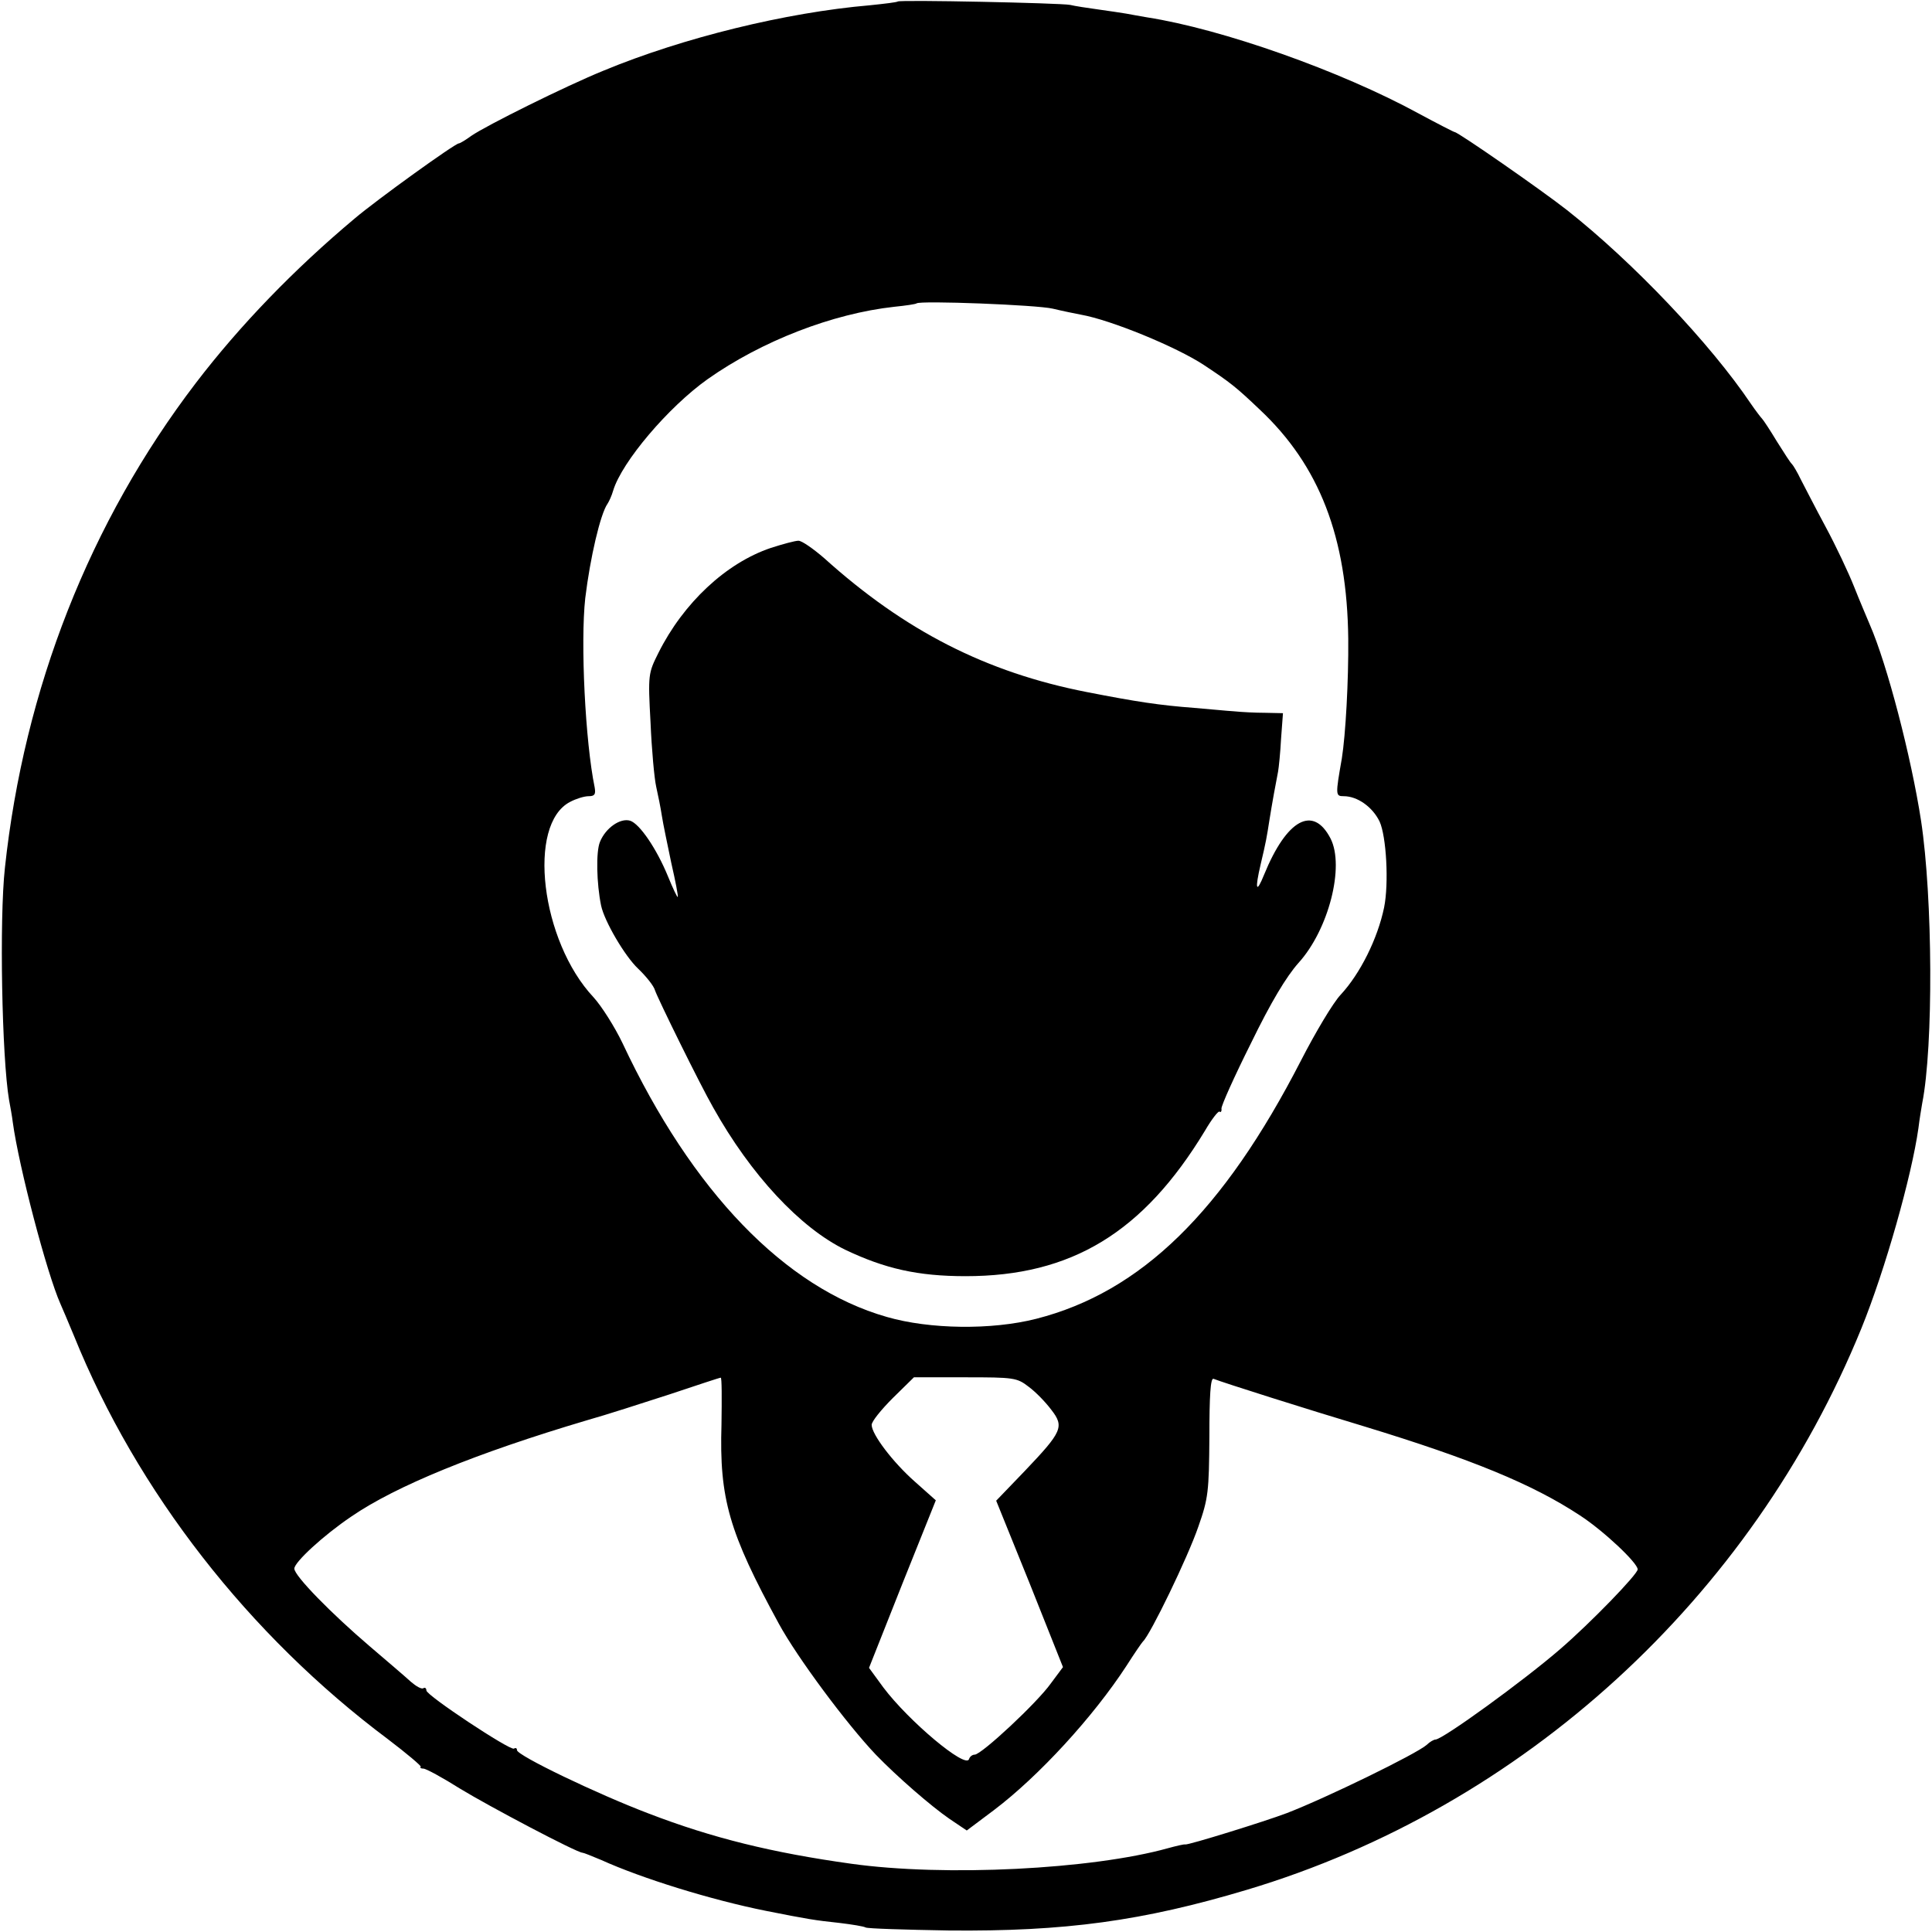
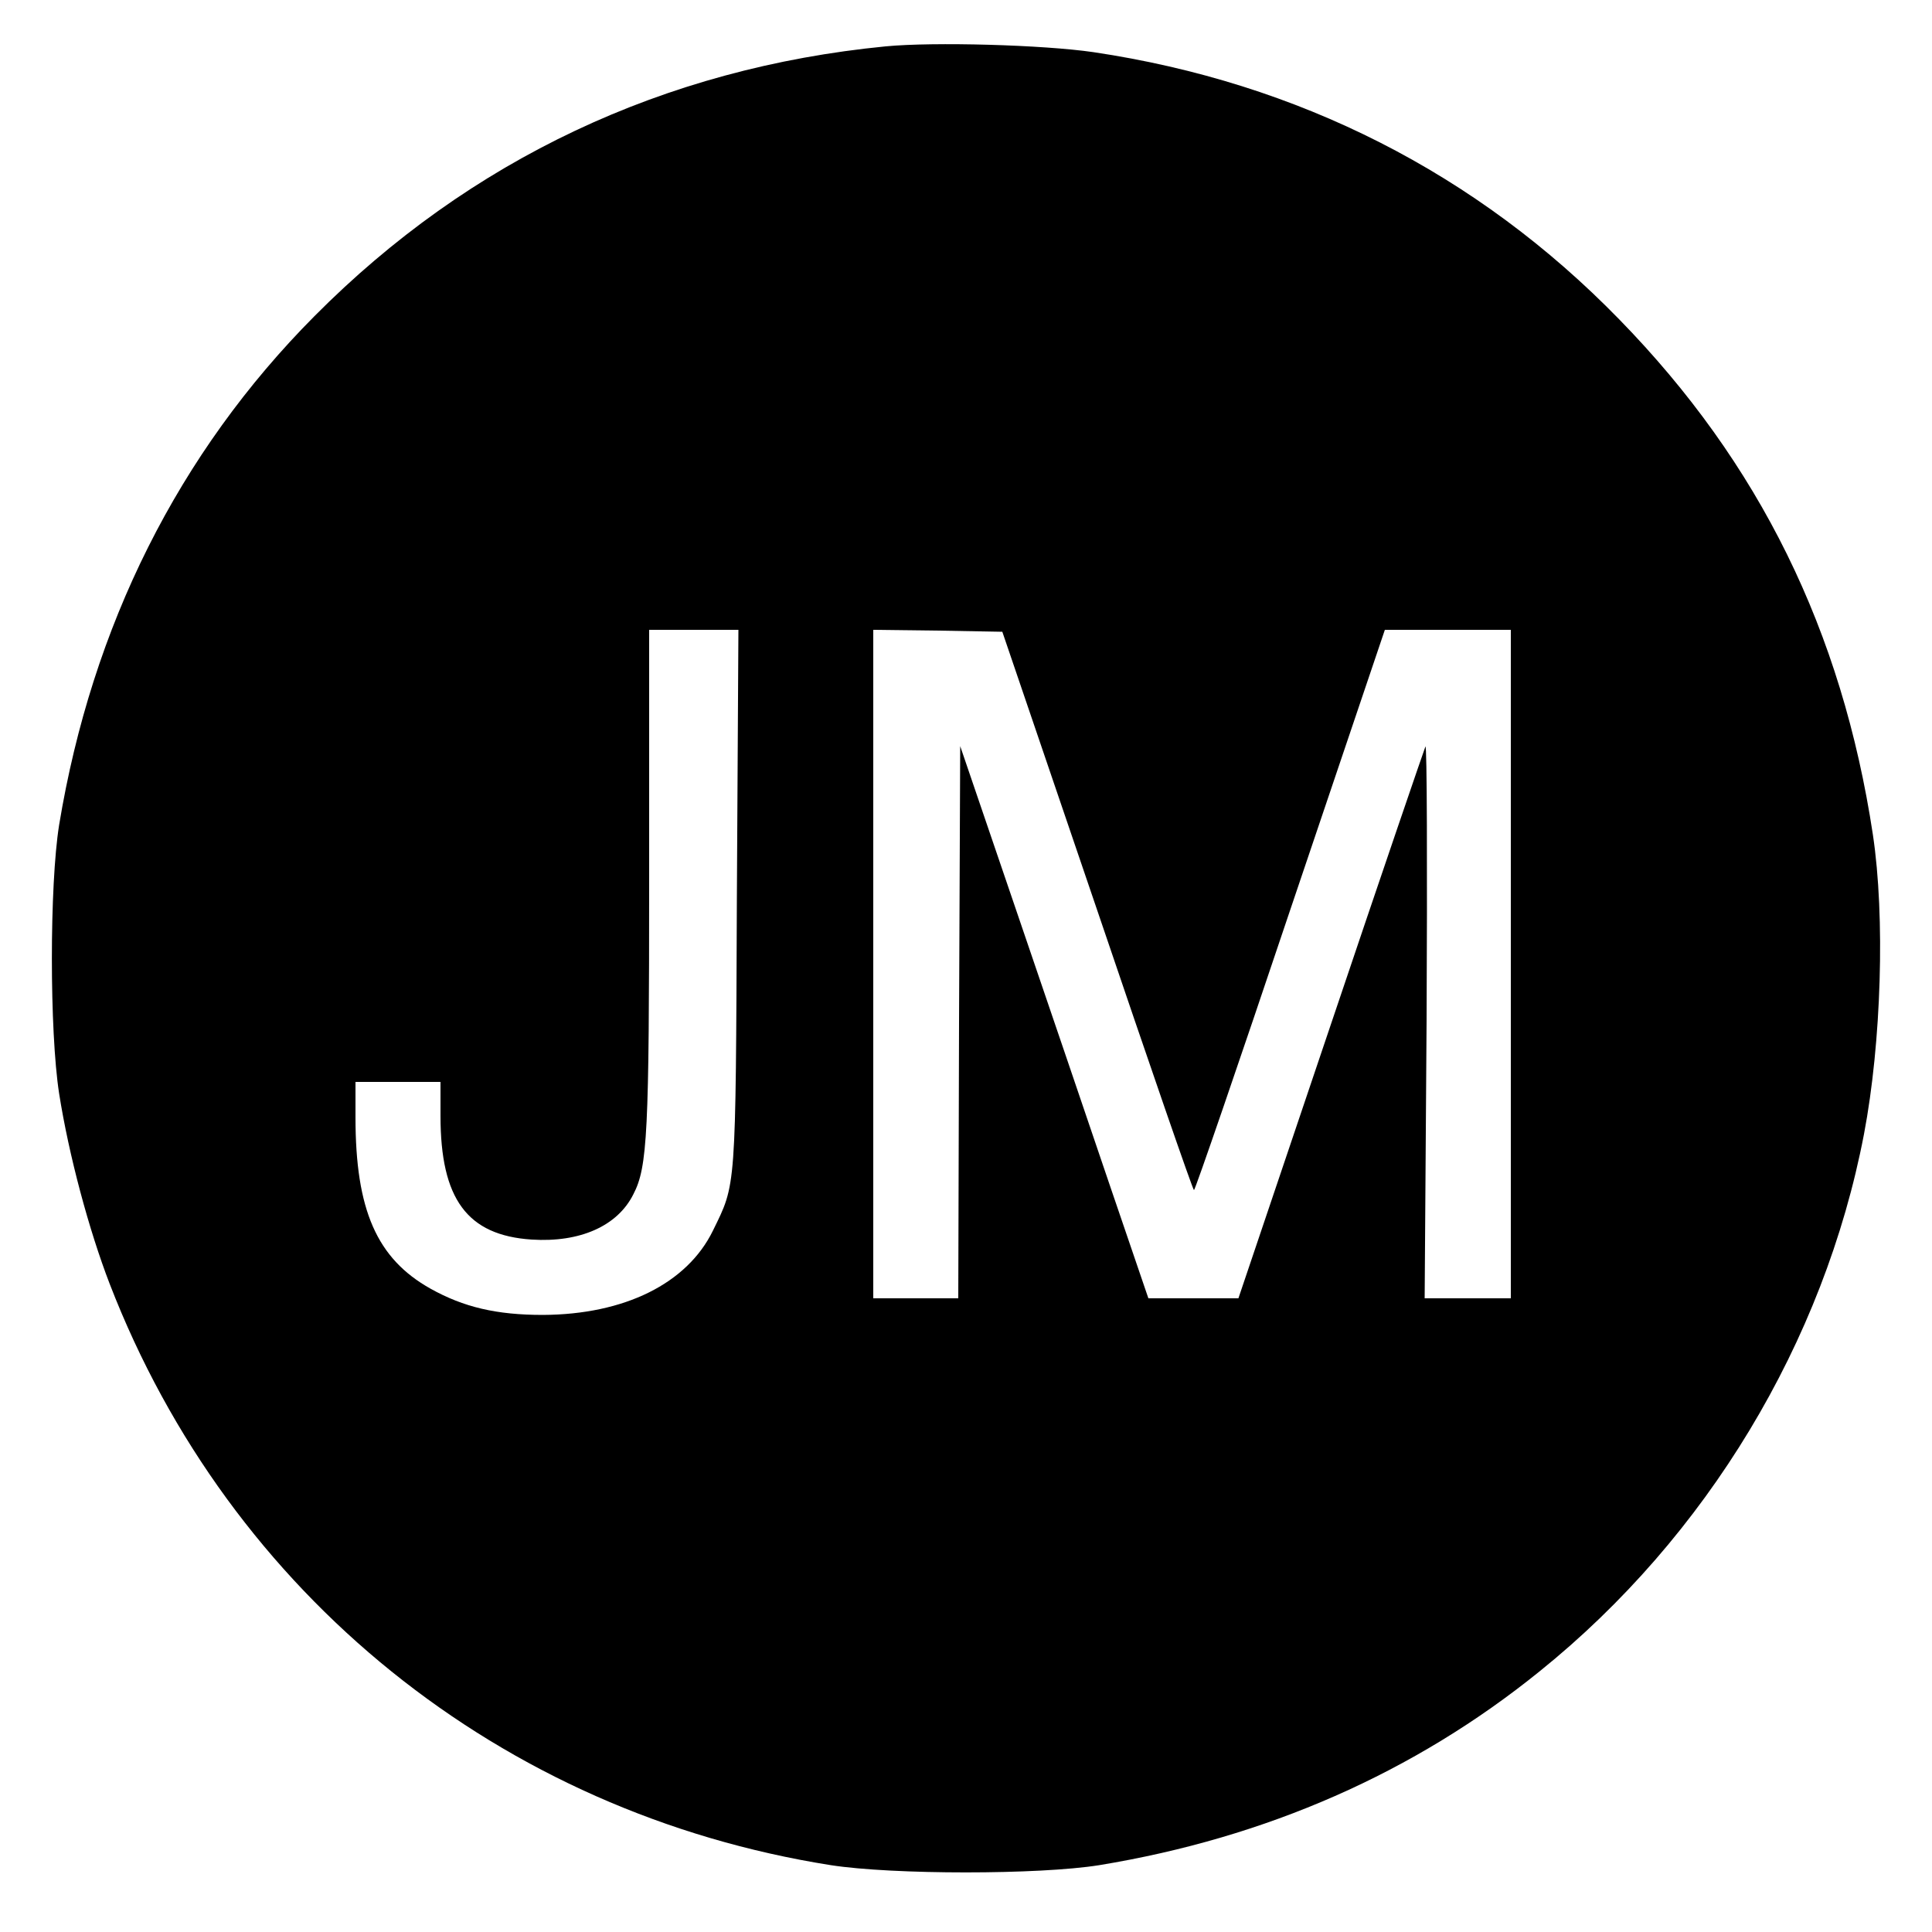
- <svg xmlns="http://www.w3.org/2000/svg" version="1.0" width="512pt" height="512pt" viewBox="0 0 512 512" preserveAspectRatio="xMidYMid meet">
-   <g transform="translate(0,512) scale(0.1,-0.1)" fill="#000000" stroke="none">
-     <path d="M2379 5116 c-2 -2 -35 -6 -74 -10 -222 -19 -495 -86 -705 -173 -101 -41 -312 -146 -351 -173 -15 -11 -30 -20 -33 -20 -10 0 -217 -149 -276 -199 -161 -135 -304 -283 -421 -436 -281 -368 -455 -810 -506 -1285 -15 -136 -8 -503 11 -615 3 -16 8 -43 10 -60 16 -117 90 -399 126 -480 5 -11 21 -49 36 -85 167 -413 463 -793 832 -1069 50 -38 89 -71 87 -73 -3 -3 1 -5 7 -5 7 0 51 -24 97 -53 77 -47 310 -170 325 -170 3 0 25 -9 49 -19 108 -49 292 -106 437 -135 111 -22 129 -25 195 -32 33 -4 64 -9 69 -12 5 -3 104 -6 220 -8 308 -3 514 25 791 108 731 219 1337 773 1628 1488 63 155 133 403 151 530 3 25 8 54 10 66 30 151 28 545 -3 749 -26 169 -90 415 -136 520 -7 17 -26 61 -41 99 -15 38 -49 110 -76 160 -27 50 -56 107 -66 126 -9 19 -20 37 -23 40 -4 3 -21 30 -40 60 -18 30 -36 57 -39 60 -3 3 -17 21 -30 40 -107 159 -312 375 -487 513 -66 52 -289 207 -298 207 -2 0 -45 22 -95 49 -207 113 -521 224 -720 255 -19 3 -44 8 -56 10 -12 2 -45 7 -74 11 -29 4 -62 9 -74 12 -24 5 -452 14 -457 9z m411 -814 c25 -6 59 -13 75 -16 79 -14 252 -85 325 -133 71 -47 86 -59 148 -118 159 -149 232 -339 235 -608 1 -111 -7 -254 -17 -317 -17 -97 -17 -100 5 -100 36 0 76 -28 95 -67 18 -39 25 -164 12 -228 -17 -82 -63 -175 -115 -231 -20 -21 -67 -100 -105 -174 -206 -401 -424 -614 -702 -685 -118 -30 -282 -28 -396 5 -270 77 -516 333 -700 725 -21 44 -56 99 -77 122 -140 149 -177 459 -62 518 15 8 37 15 49 15 16 0 19 5 16 23 -25 121 -38 384 -25 502 13 107 40 223 59 250 4 6 11 21 15 35 23 76 146 221 250 295 143 101 331 174 495 192 30 3 57 7 59 9 9 8 320 -4 361 -14z m-878 -2957 c-6 -197 20 -286 152 -528 49 -90 180 -266 257 -347 57 -59 147 -137 195 -170 l46 -31 72 54 c119 90 263 247 351 382 21 33 41 62 44 65 19 17 119 223 147 305 26 74 28 92 29 238 0 109 3 156 11 153 28 -11 246 -80 399 -126 285 -87 446 -153 572 -236 63 -41 153 -126 153 -143 0 -13 -125 -142 -205 -211 -97 -84 -312 -240 -331 -240 -4 0 -15 -6 -23 -14 -27 -24 -267 -141 -371 -181 -58 -22 -261 -85 -269 -83 -3 1 -24 -4 -46 -10 -201 -56 -591 -76 -840 -41 -208 29 -367 68 -536 133 -137 52 -349 154 -349 168 0 5 -3 7 -8 4 -10 -6 -232 141 -232 154 0 6 -4 9 -8 6 -5 -3 -19 5 -33 17 -13 12 -62 54 -109 94 -102 87 -200 187 -200 206 0 17 77 88 151 138 118 81 331 168 624 255 50 14 149 46 220 69 72 24 132 44 135 44 3 1 3 -55 2 -124z m814 100 c19 -14 45 -41 60 -61 35 -45 29 -58 -70 -162 l-76 -79 89 -220 88 -221 -32 -43 c-36 -51 -184 -189 -202 -189 -6 0 -13 -5 -15 -12 -9 -26 -160 101 -227 190 l-38 52 88 222 89 222 -55 49 c-59 52 -115 126 -115 151 0 9 25 40 56 71 l56 55 136 0 c129 0 137 -1 168 -25z" />
-     <path d="M2043 3668 c-119 -40 -232 -146 -298 -278 -27 -54 -28 -57 -21 -185 3 -71 10 -148 15 -170 5 -22 12 -57 15 -77 3 -20 15 -77 25 -125 11 -48 19 -89 17 -90 -1 -2 -13 23 -26 55 -30 73 -75 139 -100 147 -26 8 -65 -19 -80 -56 -11 -26 -9 -111 3 -169 9 -42 63 -134 98 -167 21 -20 42 -46 45 -58 8 -23 119 -249 154 -310 100 -179 231 -319 350 -377 105 -50 192 -70 319 -70 281 0 471 116 634 385 18 31 36 54 39 51 3 -3 6 1 5 8 -1 7 34 85 78 173 53 109 94 177 126 213 80 88 123 256 85 330 -46 89 -116 51 -176 -96 -21 -52 -25 -40 -9 28 14 59 16 71 23 116 7 44 17 99 23 129 2 11 6 50 8 88 l5 67 -47 1 c-27 0 -64 2 -83 4 -19 1 -67 6 -105 9 -92 7 -152 16 -285 42 -266 52 -482 162 -696 355 -29 25 -59 46 -68 46 -9 0 -42 -9 -73 -19z" />
+ <svg xmlns="http://www.w3.org/2000/svg" version="1.0" width="500pt" height="500pt" viewBox="0 0 500 500" preserveAspectRatio="xMidYMid meet">
+   <g transform="translate(0,500) scale(0.1,-0.1)" fill="#000000" stroke="none">
+     <path d="M2292 4880 c-573 -56 -1076 -293 -1478 -698 -352 -354 -576 -802 -661 -1317 -25 -156 -25 -534 0 -695 25 -159 77 -353 131 -493 311 -804 1012 -1369 1866 -1504 161 -25 539 -25 695 0 432 71 815 239 1140 502 432 348 736 852 839 1390 45 237 55 562 23 775 -80 528 -294 962 -656 1333 -369 379 -831 613 -1361 692 -130 19 -413 27 -538 15z m-385 -2207 c-3 -760 -2 -735 -62 -858 -67 -137 -229 -217 -440 -218 -120 0 -205 20 -291 68 -139 78 -194 204 -194 443 l0 92 110 0 110 0 0 -88 c0 -215 69 -309 236 -320 125 -8 222 35 263 117 37 71 41 159 41 820 l0 641 115 0 116 0 -4 -697z m933 -30 c135 -398 247 -723 250 -723 3 0 115 326 249 725 l245 725 163 0 163 0 0 -865 0 -865 -111 0 -112 0 5 720 c2 396 1 715 -3 708 -3 -7 -114 -331 -245 -720 l-239 -708 -116 0 -117 0 -100 293 c-54 160 -164 482 -243 714 l-144 422 -3 -714 -2 -715 -110 0 -110 0 0 865 0 865 167 -2 167 -3 246 -722z" />
  </g>
</svg>
